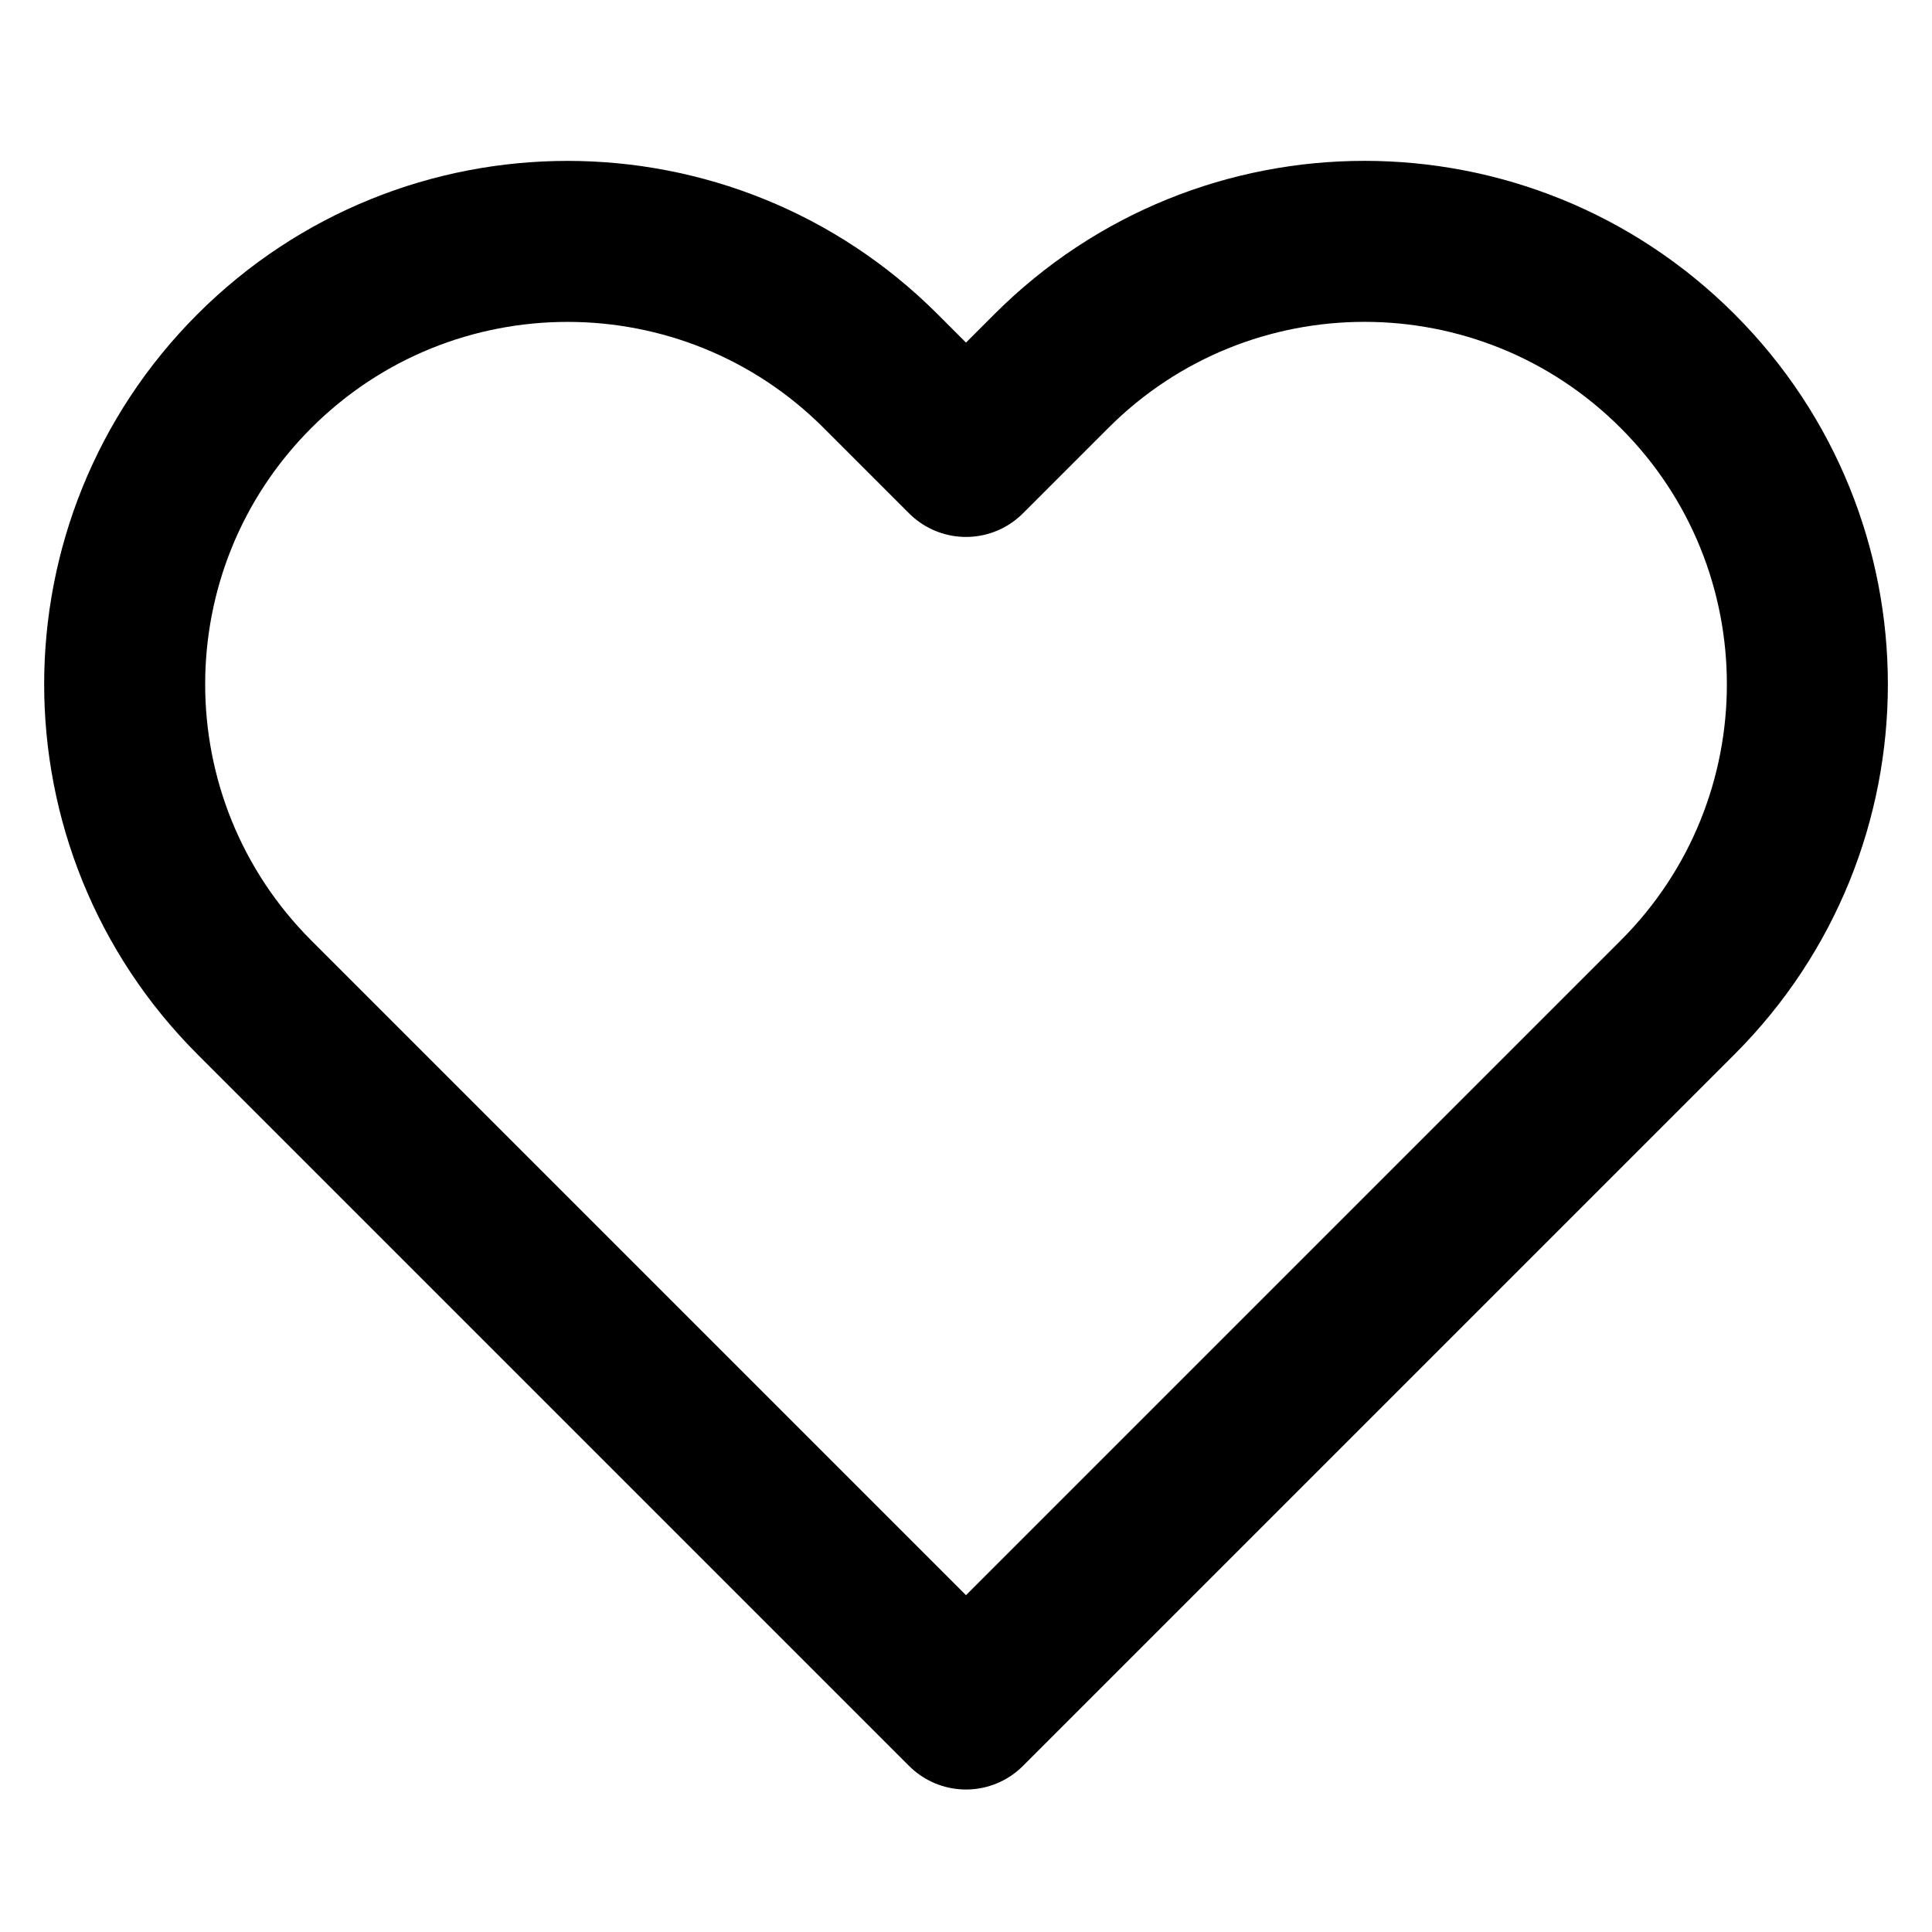
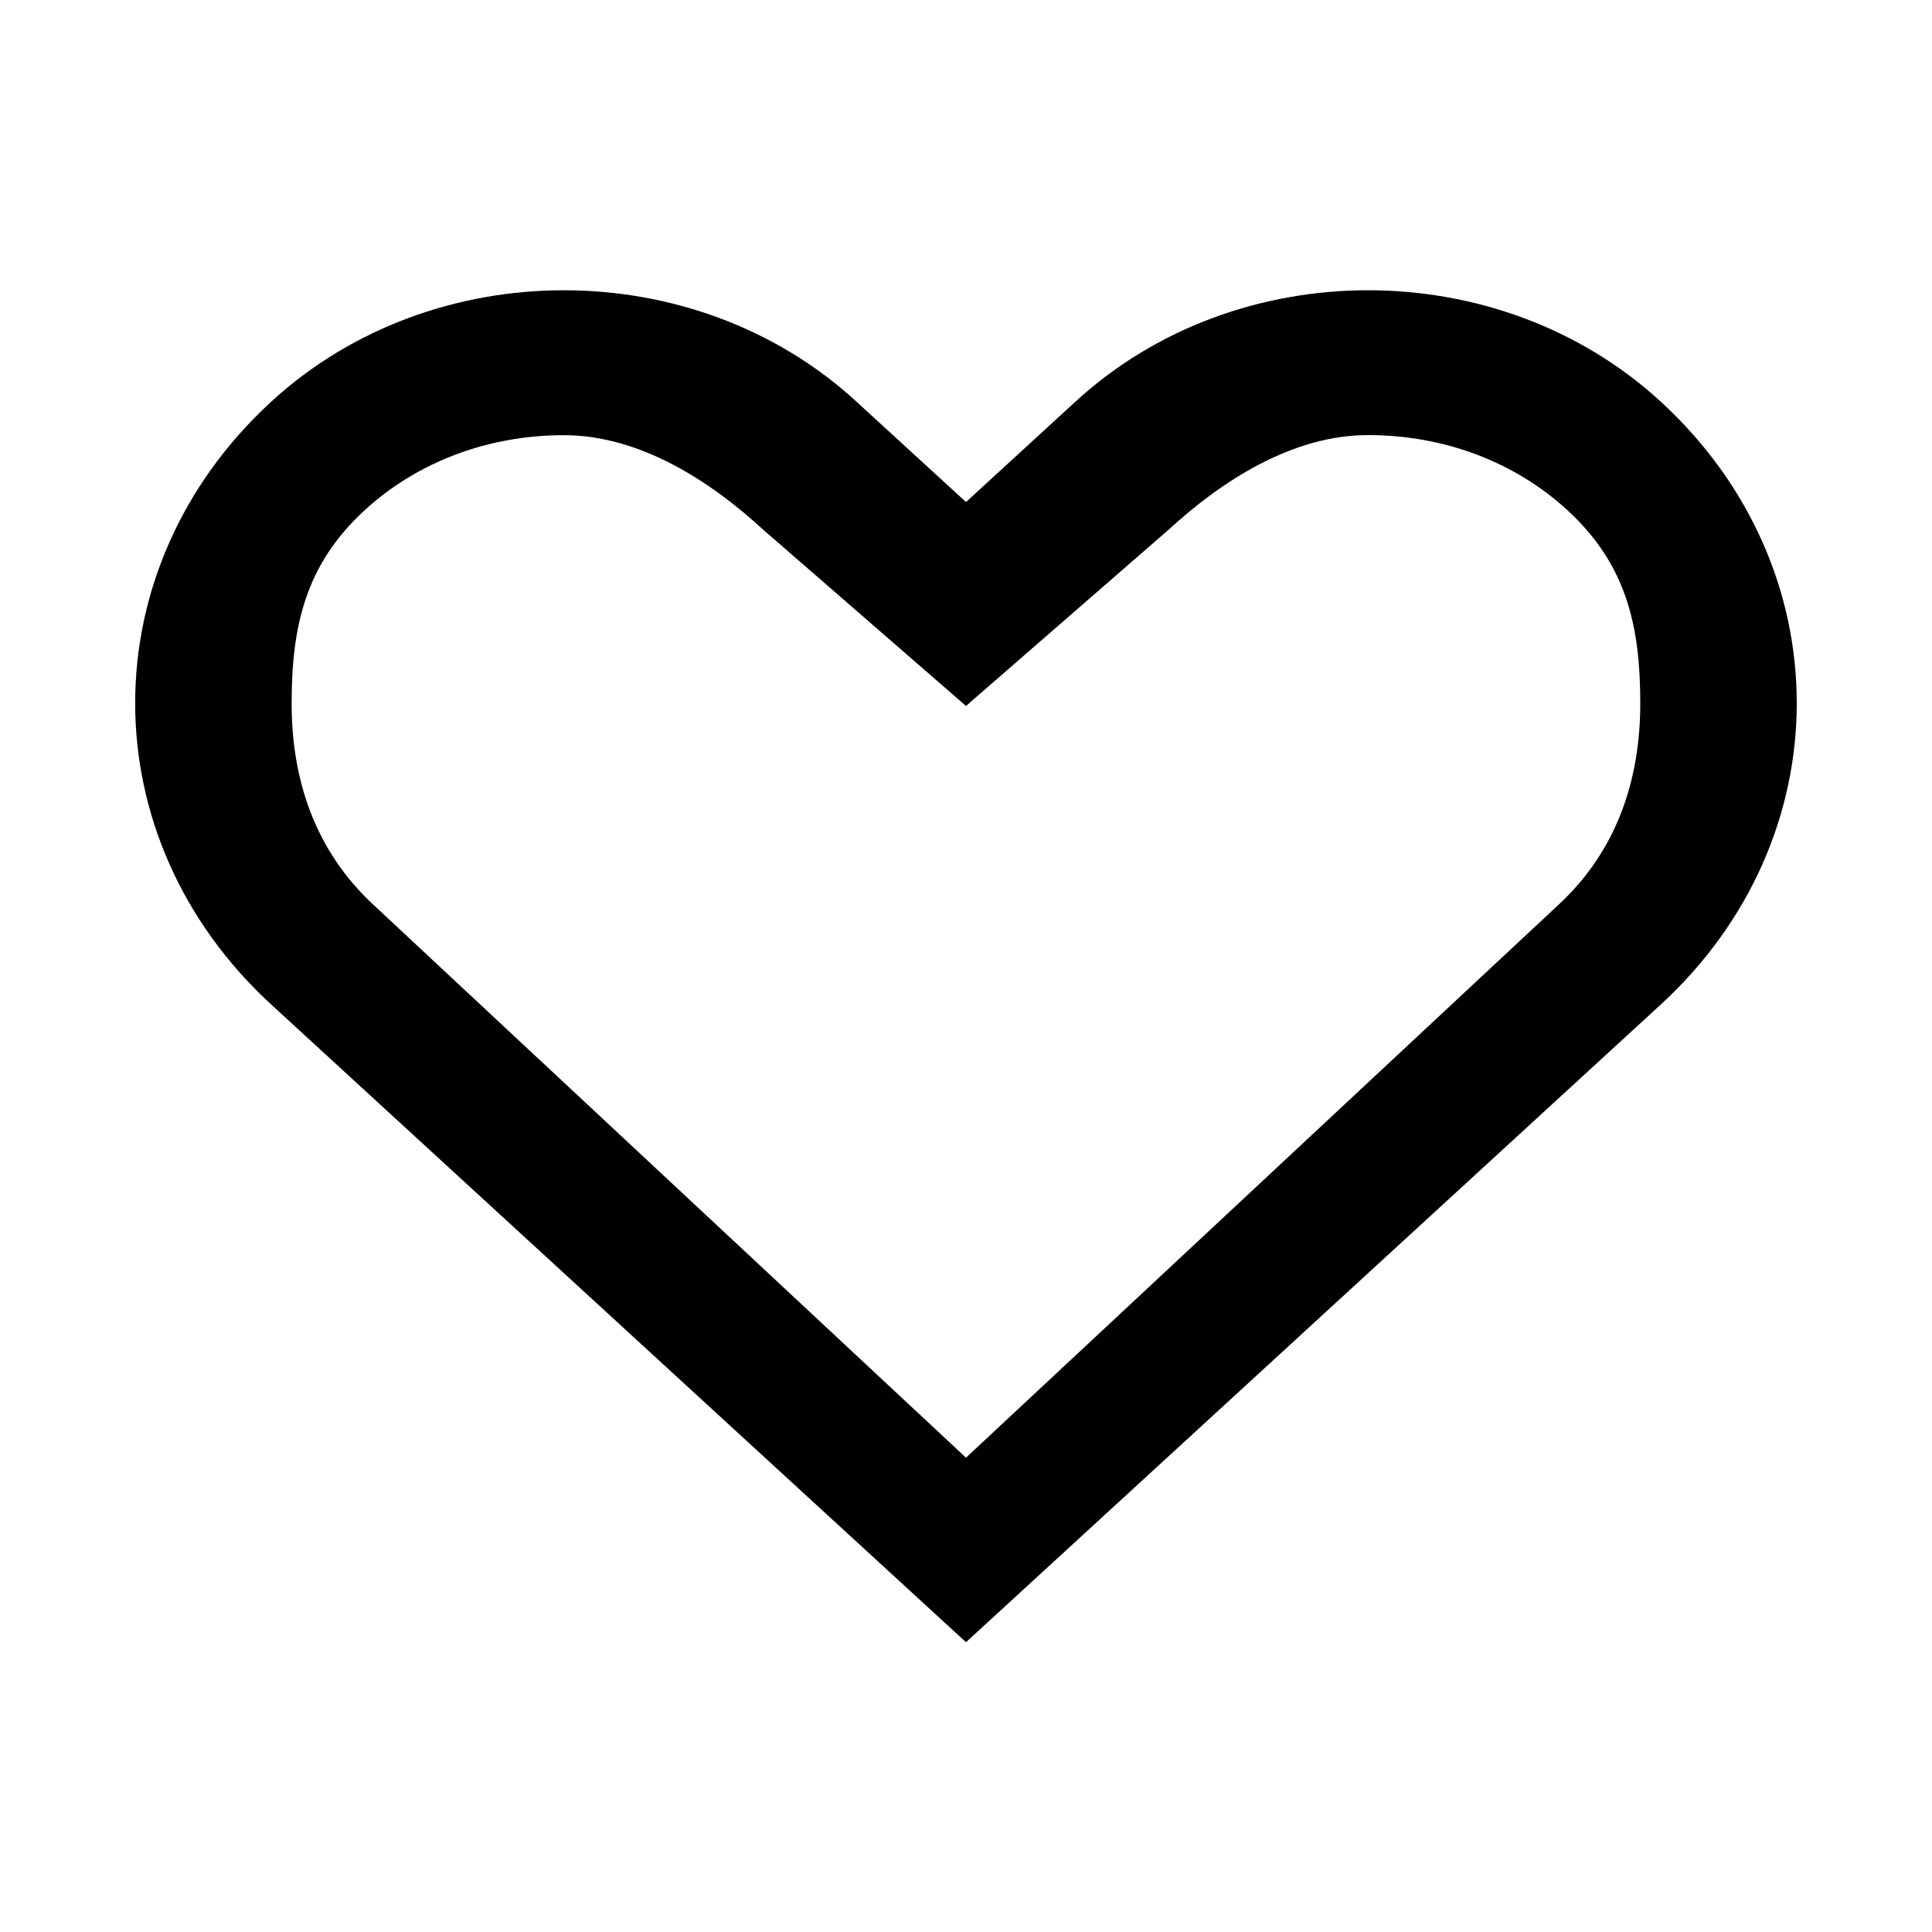
- <svg xmlns="http://www.w3.org/2000/svg" width="24" height="24" viewBox="0 0 24 24" fill="none" stroke="currentColor" stroke-width="2" stroke-linecap="round" stroke-linejoin="round" class="feather feather-heart">
-   <path d="M20.84 4.61a5.5 5.5 0 0 0-7.78 0L12 5.67l-1.06-1.06a5.5 5.5 0 0 0-7.78 7.78l1.06 1.06L12 21.23l7.78-7.78 1.06-1.06a5.5 5.5 0 0 0 0-7.78z" />
+ <svg xmlns="http://www.w3.org/2000/svg" version="1.1" width="20" height="20" viewBox="0 0 20 20">
+   <path d="M17.19 4.156c-1.672-1.535-4.383-1.535-6.055 0l-1.135 1.041-1.136-1.041c-1.672-1.535-4.382-1.535-6.054 0-1.881 1.726-1.881 4.519 0 6.245l7.19 6.599 7.19-6.599c1.88-1.726 1.88-4.52 0-6.245zM16.124 9.375l-6.124 5.715-6.125-5.715c-0.617-0.567-0.856-1.307-0.856-2.094s0.138-1.433 0.756-1.999c0.545-0.501 1.278-0.777 2.063-0.777s1.517 0.476 2.062 0.978l2.1 1.825 2.099-1.826c0.546-0.502 1.278-0.978 2.063-0.978s1.518 0.276 2.063 0.777c0.618 0.566 0.755 1.212 0.755 1.999s-0.238 1.528-0.856 2.095z" />
</svg>
